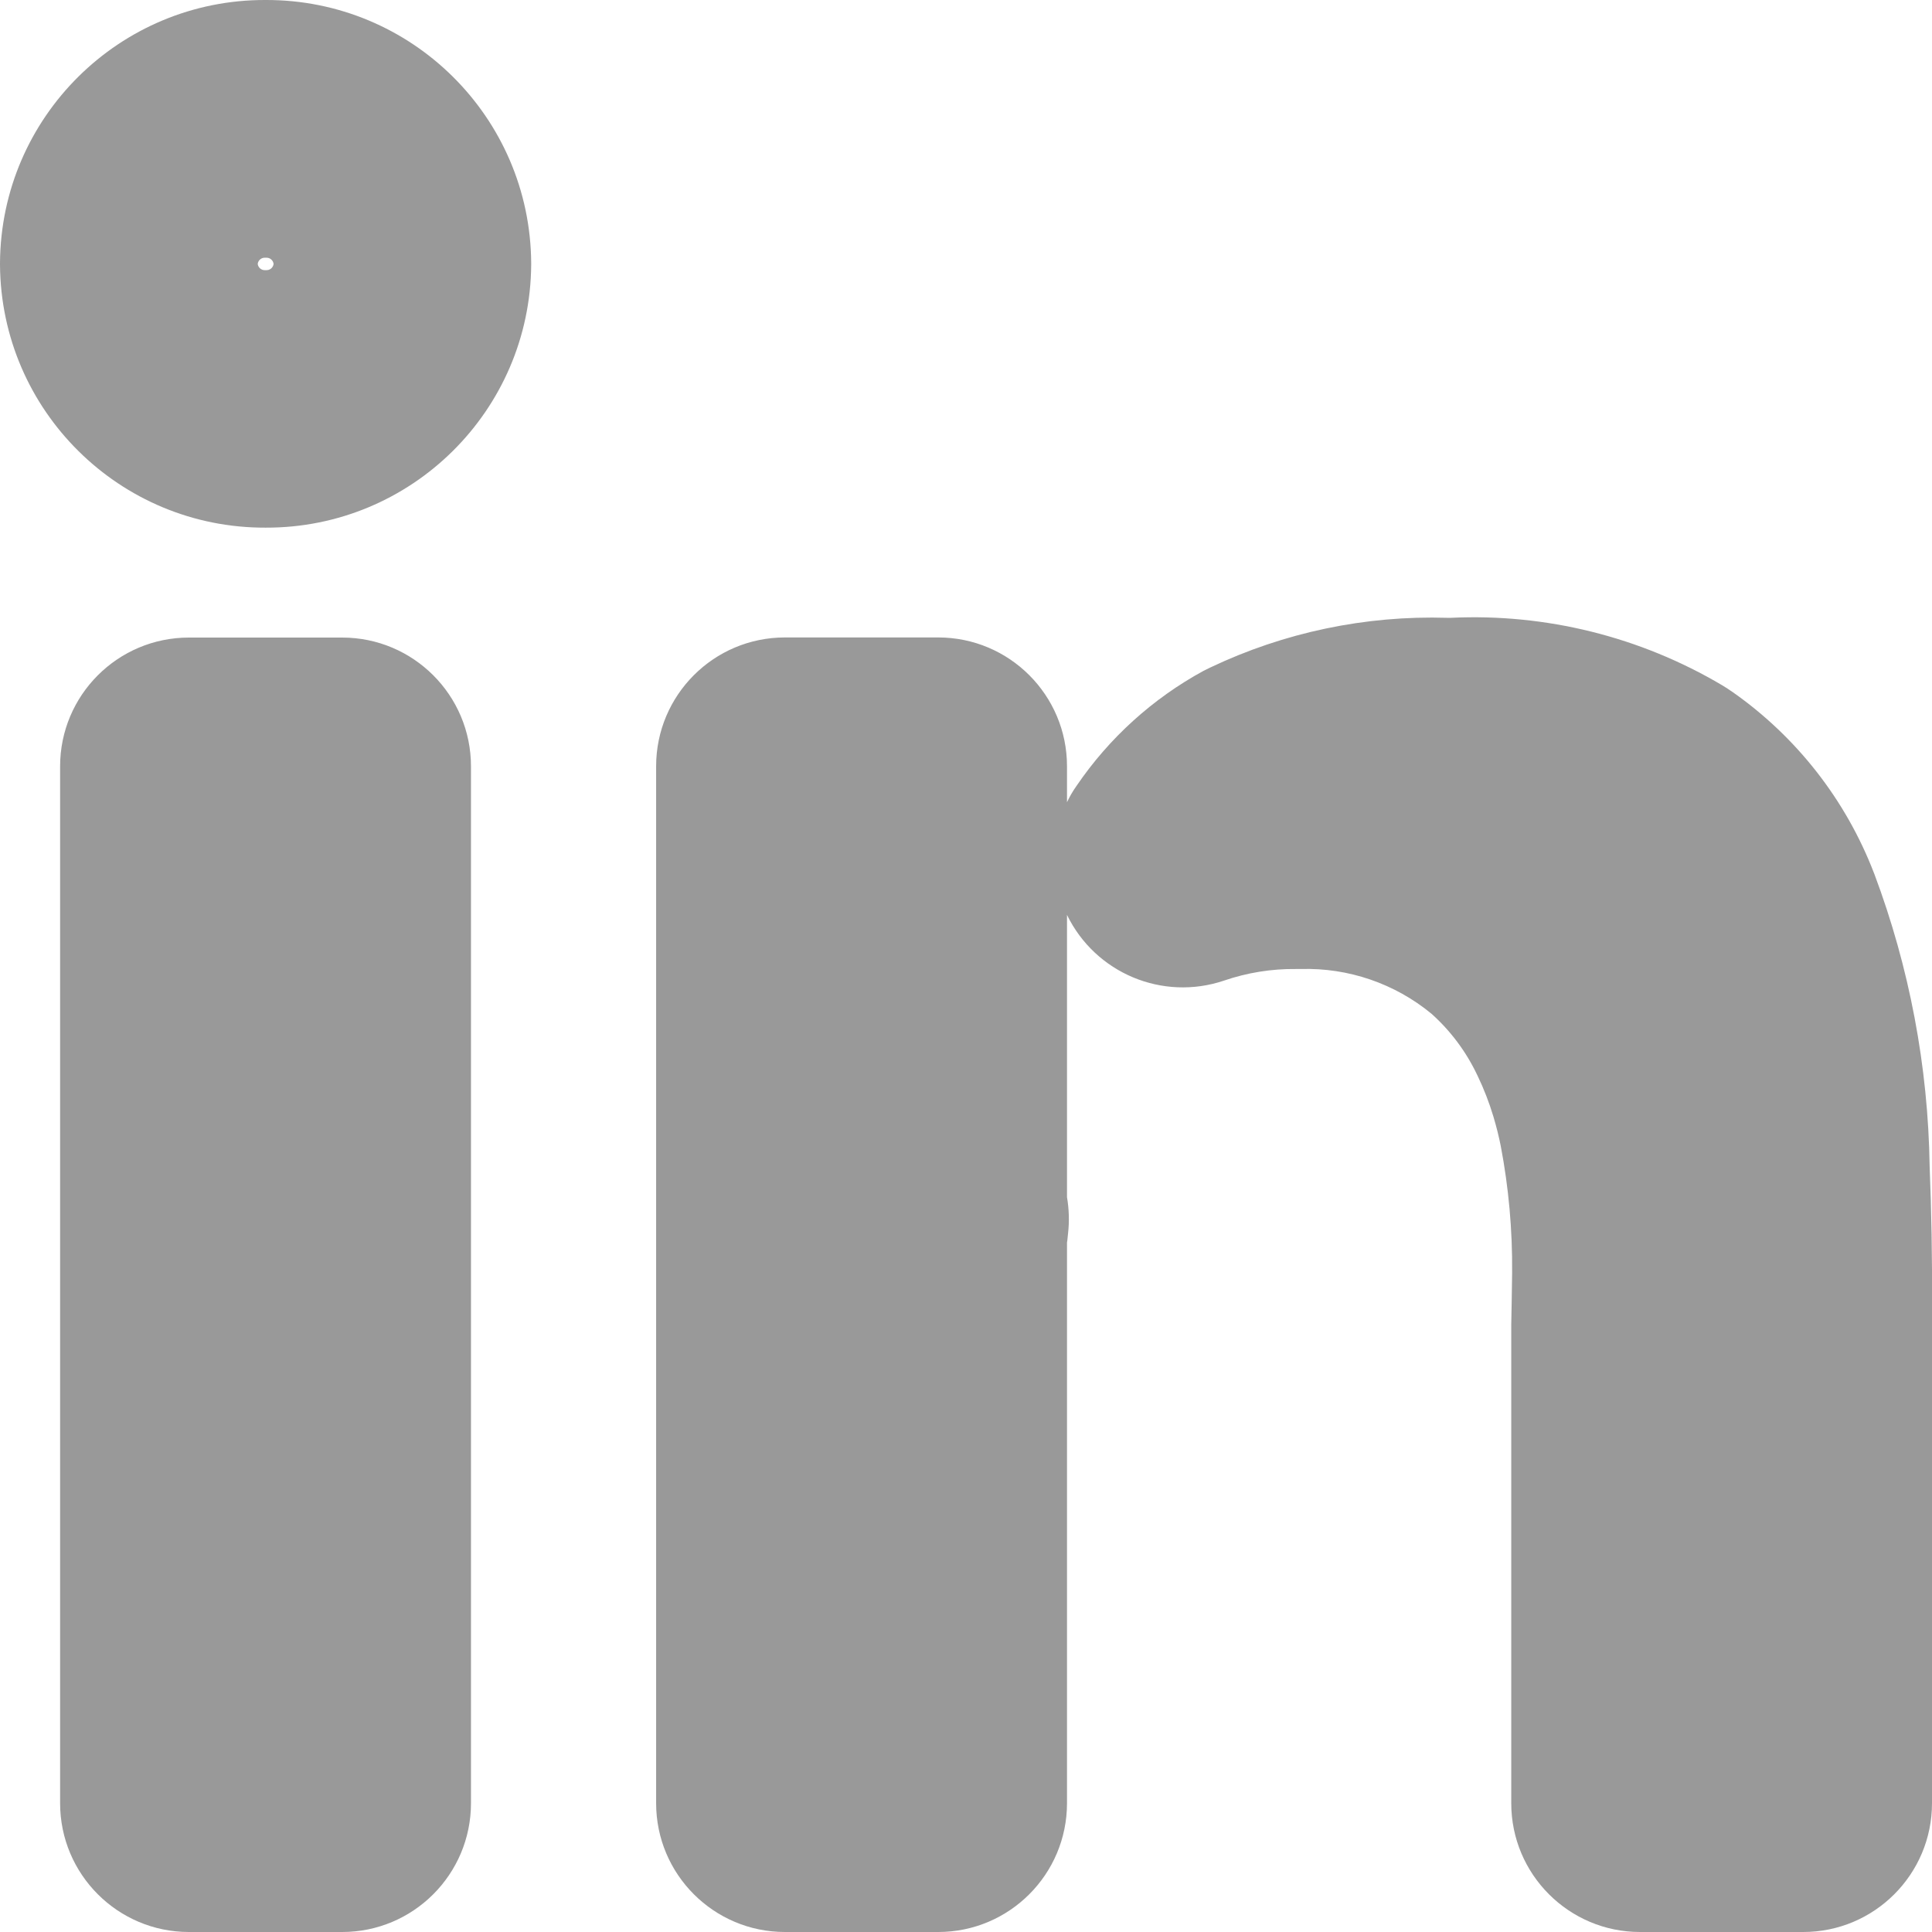
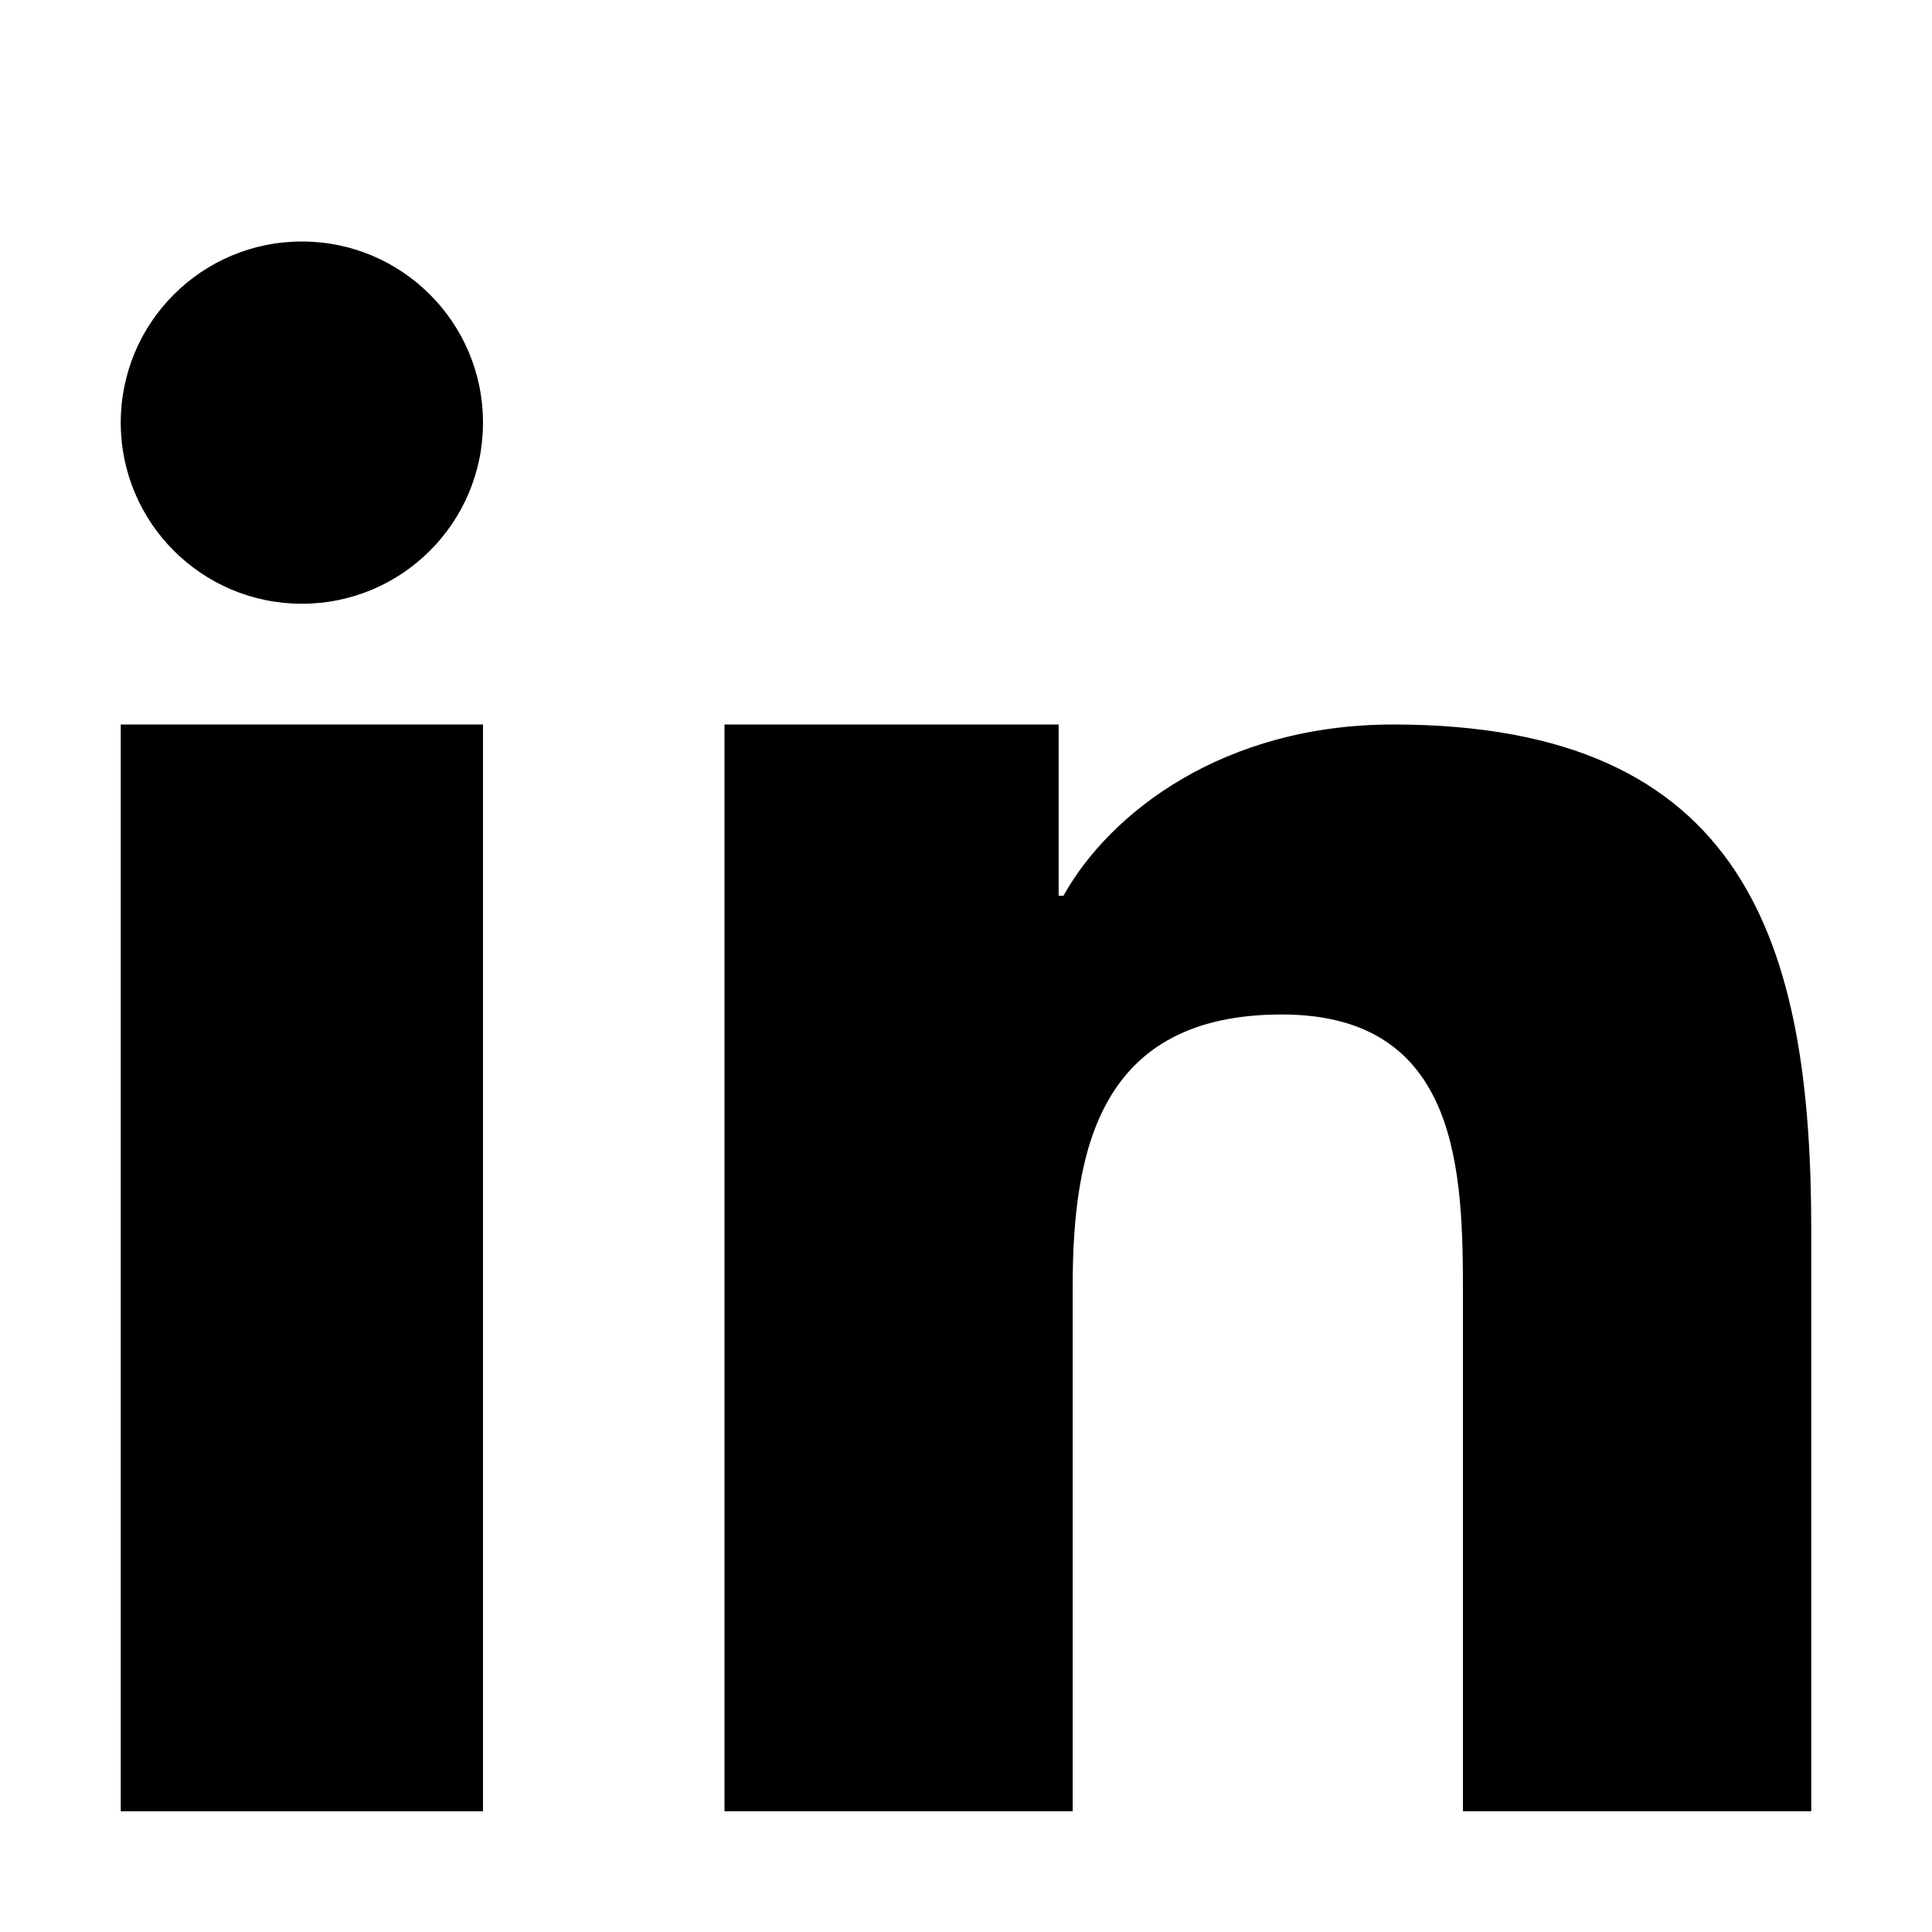
- <svg xmlns="http://www.w3.org/2000/svg" viewBox="0 0 18 18">
-   <g opacity="0.4">
-     <path d="M18 12.153V16.8a1.2 1.2 0 0 1-1.2 1.2h-1.52a1.2 1.2 0 0 1-1.2-1.2v-4.46l.004-.209.004-.267v-.01a6 6 0 0 0-.106-1.178 3 3 0 0 0-.068-.272 2.6 2.6 0 0 0-.148-.382l-.003-.006a1.8 1.8 0 0 0-.426-.571 1.83 1.83 0 0 0-1.218-.417h-.043a2 2 0 0 0-.672.108 1.2 1.2 0 0 1-1.463-.612v2.63a1.2 1.2 0 0 1 .01.336l-.007.067-.001.007-.002.012V16.8a1.2 1.2 0 0 1-1.2 1.2H7.313a1.2 1.2 0 0 1-1.2-1.2V7.139a1.2 1.2 0 0 1 1.2-1.2h1.428a1.2 1.2 0 0 1 1.2 1.2v.335a1 1 0 0 1 .09-.154 3.4 3.4 0 0 1 1.182-1.07l.063-.031a4.8 4.8 0 0 1 2.208-.463h.034a4.54 4.54 0 0 1 2.528.629l.048.03.028.019.021.014a3.67 3.67 0 0 1 1.316 1.685l.004.01a8.1 8.1 0 0 1 .515 2.722A28 28 0 0 1 18 12.146zM4.388 7.14v9.66a1.2 1.2 0 0 1-1.2 1.2H1.76a1.2 1.2 0 0 1-1.2-1.2V7.14a1.2 1.2 0 0 1 1.2-1.2h1.428a1.2 1.2 0 0 1 1.2 1.2m.561-4.69A2.466 2.466 0 0 0 2.475 0 2.466 2.466 0 0 0 0 2.45v.016a2.466 2.466 0 0 0 2.475 2.45 2.466 2.466 0 0 0 2.474-2.45zm-2.4.009a.066.066 0 0 0-.067-.058h-.015a.066.066 0 0 0-.066.058.066.066 0 0 0 .066.058h.015a.066.066 0 0 0 .067-.058" fill-rule="evenodd" />
-   </g>
+ <svg xmlns="http://www.w3.org/2000/svg" version="1.1" viewBox="0 0 512 512">
+   <path d="M192 192h88.553v45.391h1.266C294.139 215.294 324.298 192 369.24 192 462.713 192 480 250.188 480 325.867V480h-92.305V343.361c0-32.592-.667-74.513-48.014-74.513-48.074 0-55.41 35.493-55.41 72.146V480H192z" />
+   <path d="M32 192h96v288H32z" />
+   <path d="M128 112c0 26.51-21.49 48-48 48s-48-21.49-48-48 21.49-48 48-48 48 21.49 48 48" />
</svg>
